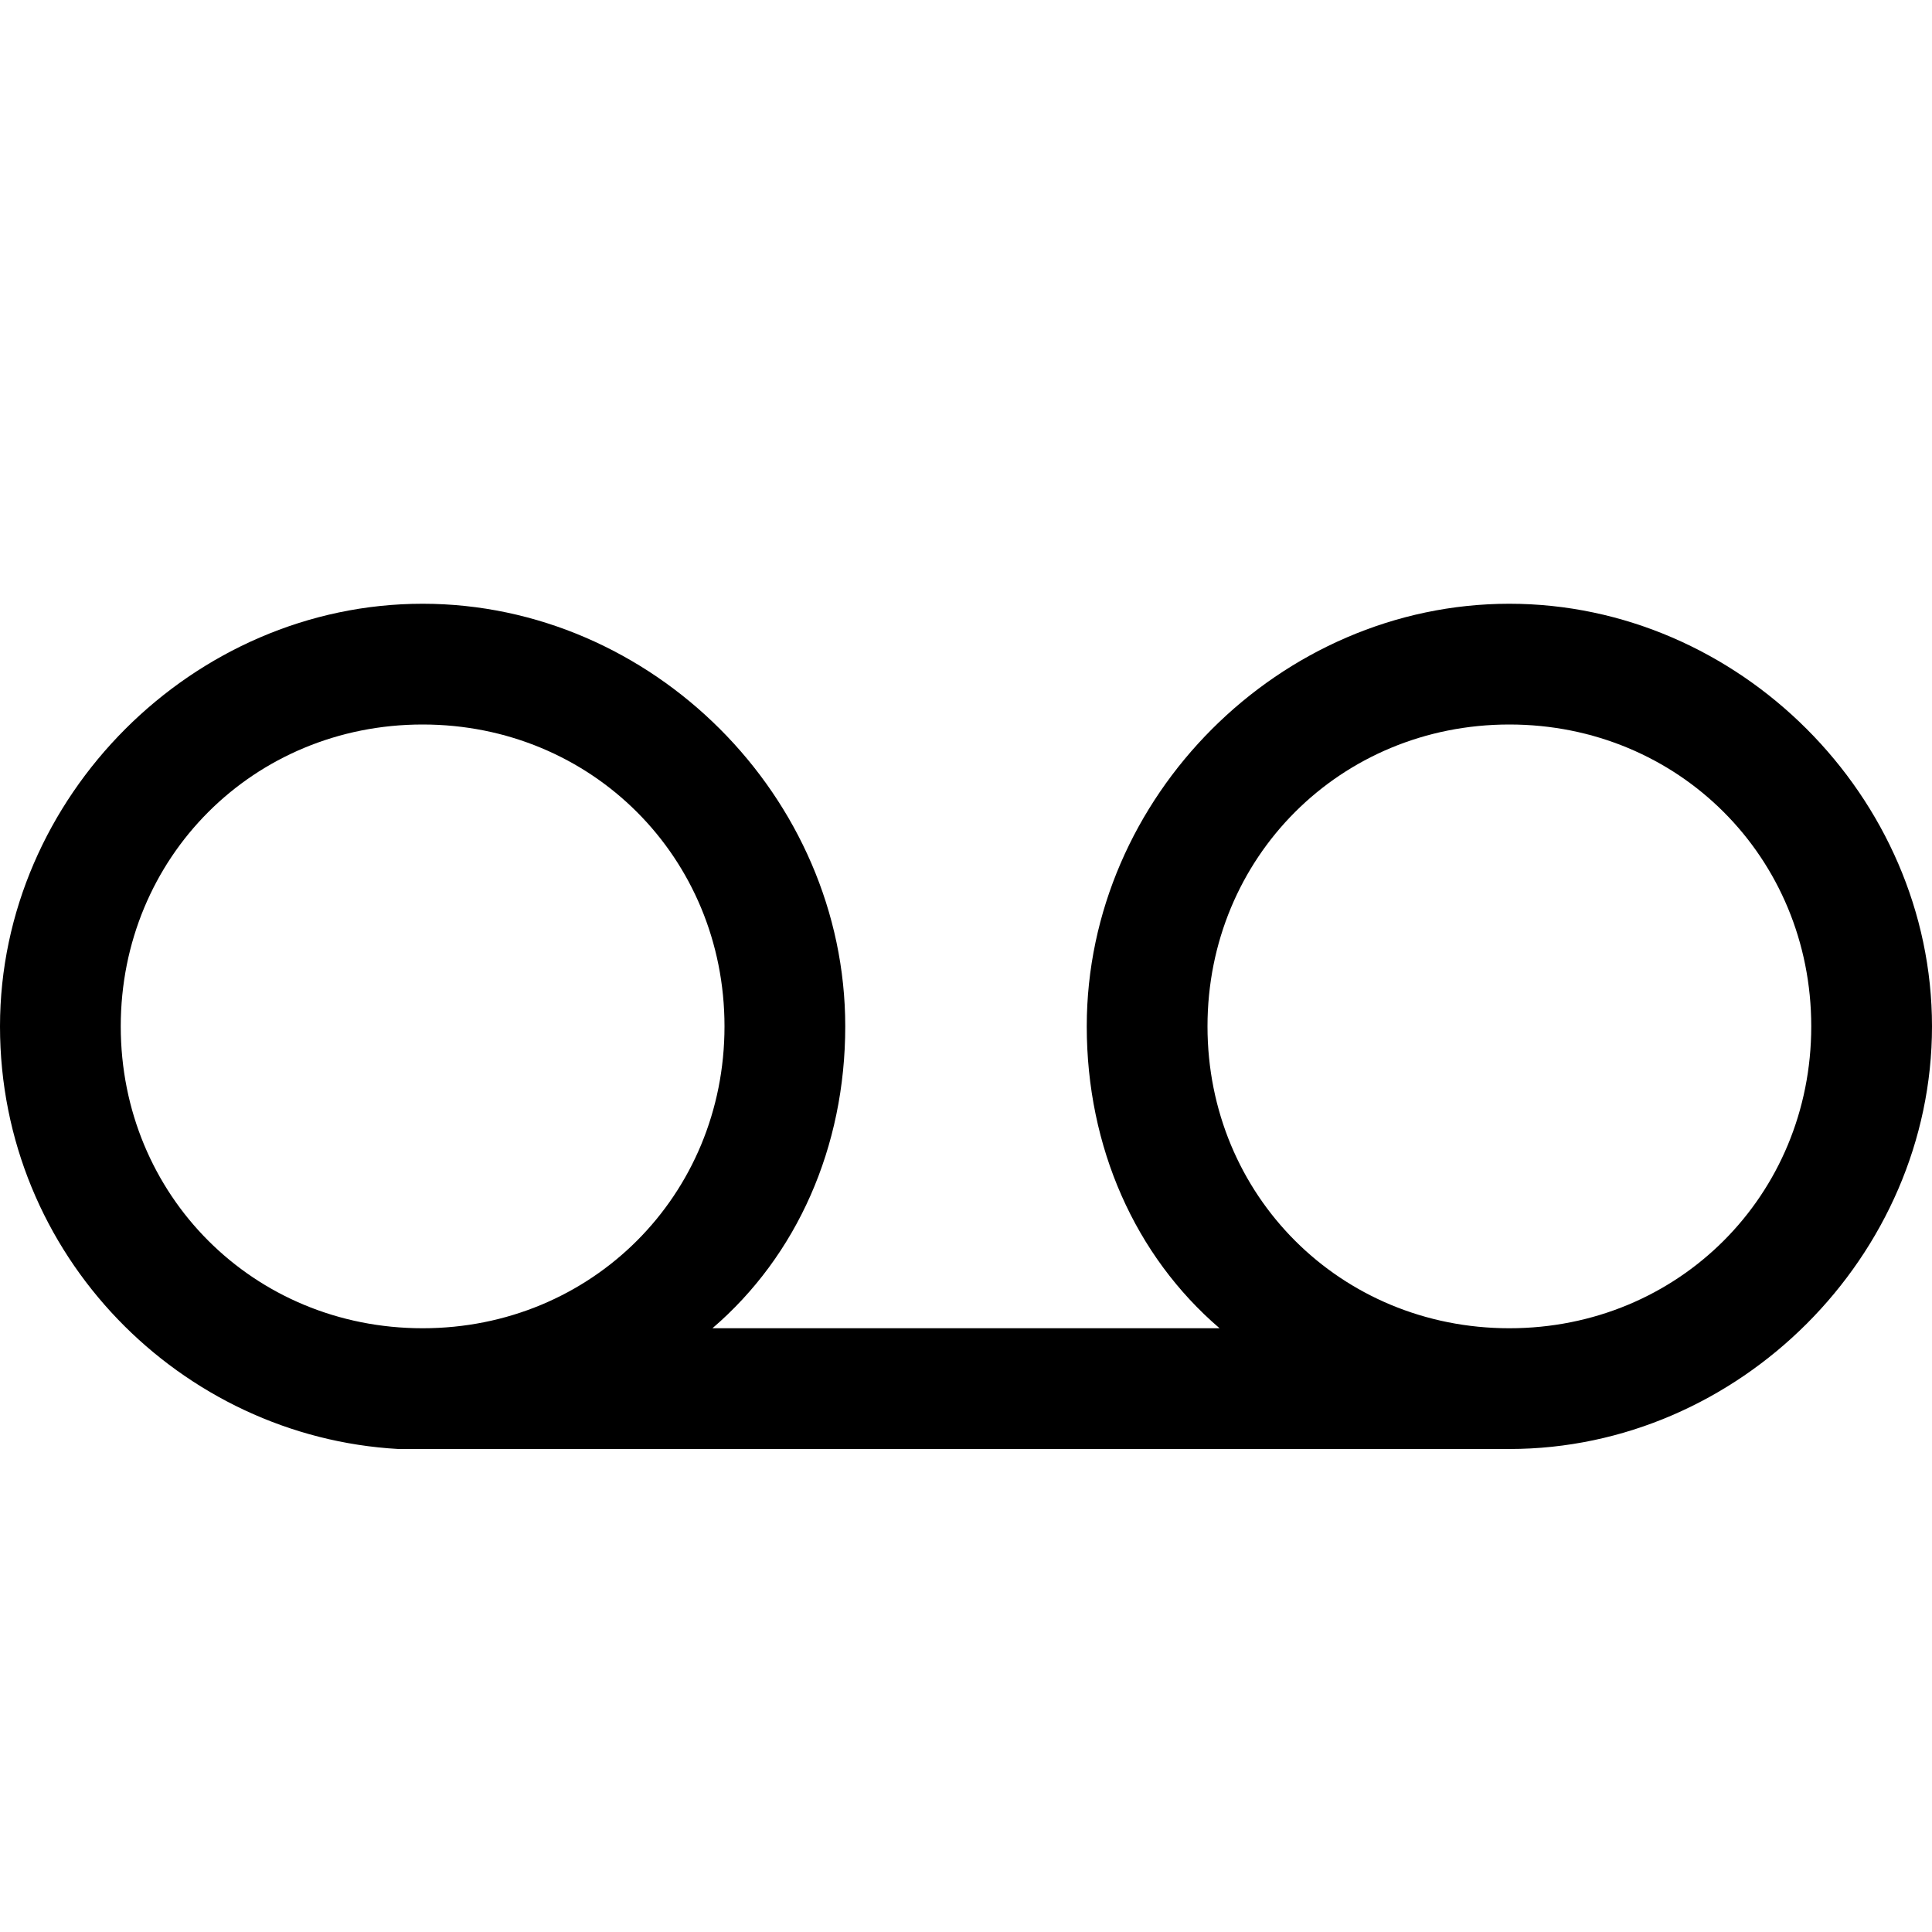
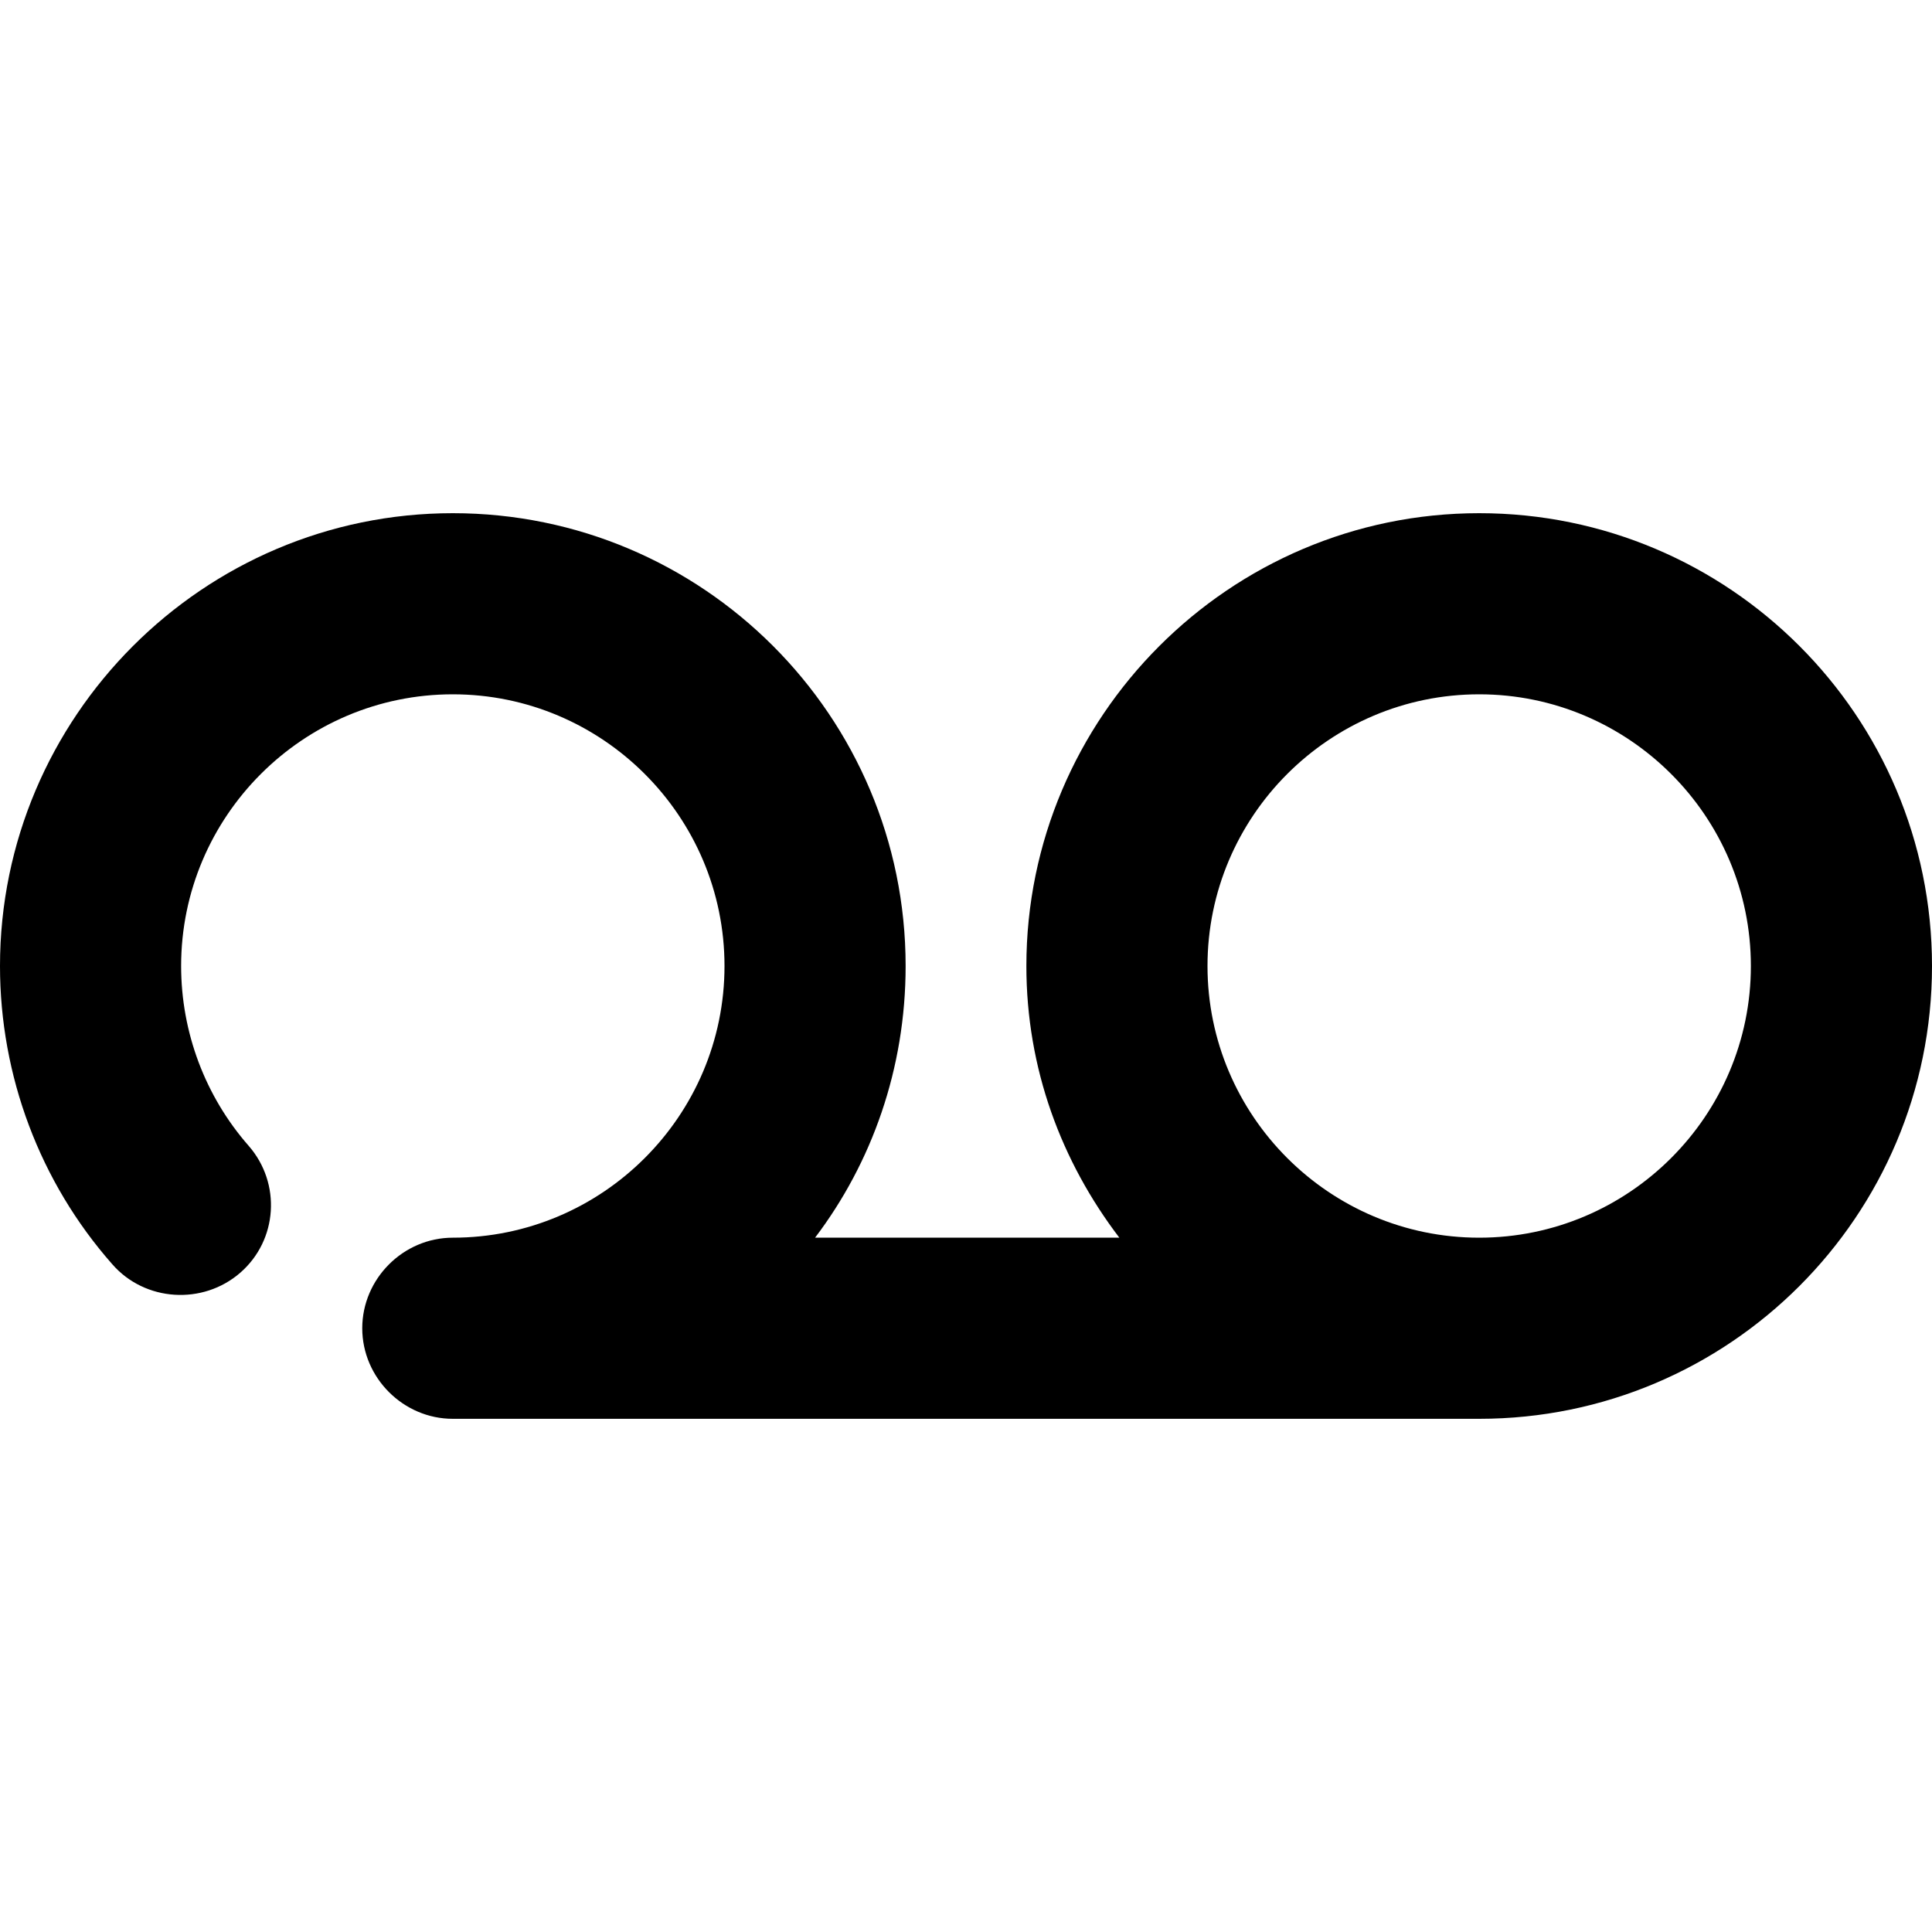
<svg xmlns="http://www.w3.org/2000/svg" viewBox="0 0 16 16">
-   <path d="M12.5 5C10.6 5 9 6.6 9 8.5c0 1 .4 1.9 1.1 2.5H5.9C6.6 10.4 7 9.5 7 8.5 7 6.6 5.4 5 3.5 5S0 6.6 0 8.5s1.5 3.4 3.3 3.5h9.2c1.9 0 3.5-1.6 3.5-3.5S14.4 5 12.5 5zM1 8.5C1 7.1 2.1 6 3.5 6S6 7.1 6 8.5 4.9 11 3.5 11 1 9.9 1 8.5zM12.5 11C11.1 11 10 9.9 10 8.5S11.1 6 12.5 6 15 7.1 15 8.5 13.9 11 12.5 11z" />
+   <path d="M12.25 4.25C10.18 4.25 8.5 5.94 8.5 8C8.5 8.85 8.79 9.62 9.27 10.25H6.75C7.22 9.63 7.5 8.85 7.5 8C7.5 5.93 5.82 4.25 3.75 4.25C1.68 4.25 0 5.94 0 8C0 8.91 0.33 9.79 0.93 10.47C1.2 10.78 1.68 10.81 1.99 10.54C2.3 10.27 2.33 9.8 2.06 9.49C1.7 9.08 1.5 8.55 1.5 8C1.5 6.76 2.51 5.75 3.75 5.75C4.99 5.75 6 6.76 6 8C6 9.24 4.99 10.25 3.75 10.25C3.34 10.25 3 10.59 3 11C3 11.41 3.34 11.75 3.75 11.75H12.25C14.32 11.75 16 10.07 16 8C16 5.93 14.32 4.25 12.25 4.25ZM12.25 10.25C11.01 10.25 10 9.24 10 8C10 6.76 11.01 5.75 12.25 5.75C13.49 5.75 14.5 6.76 14.5 8C14.5 9.24 13.49 10.25 12.25 10.25Z" />
</svg>
